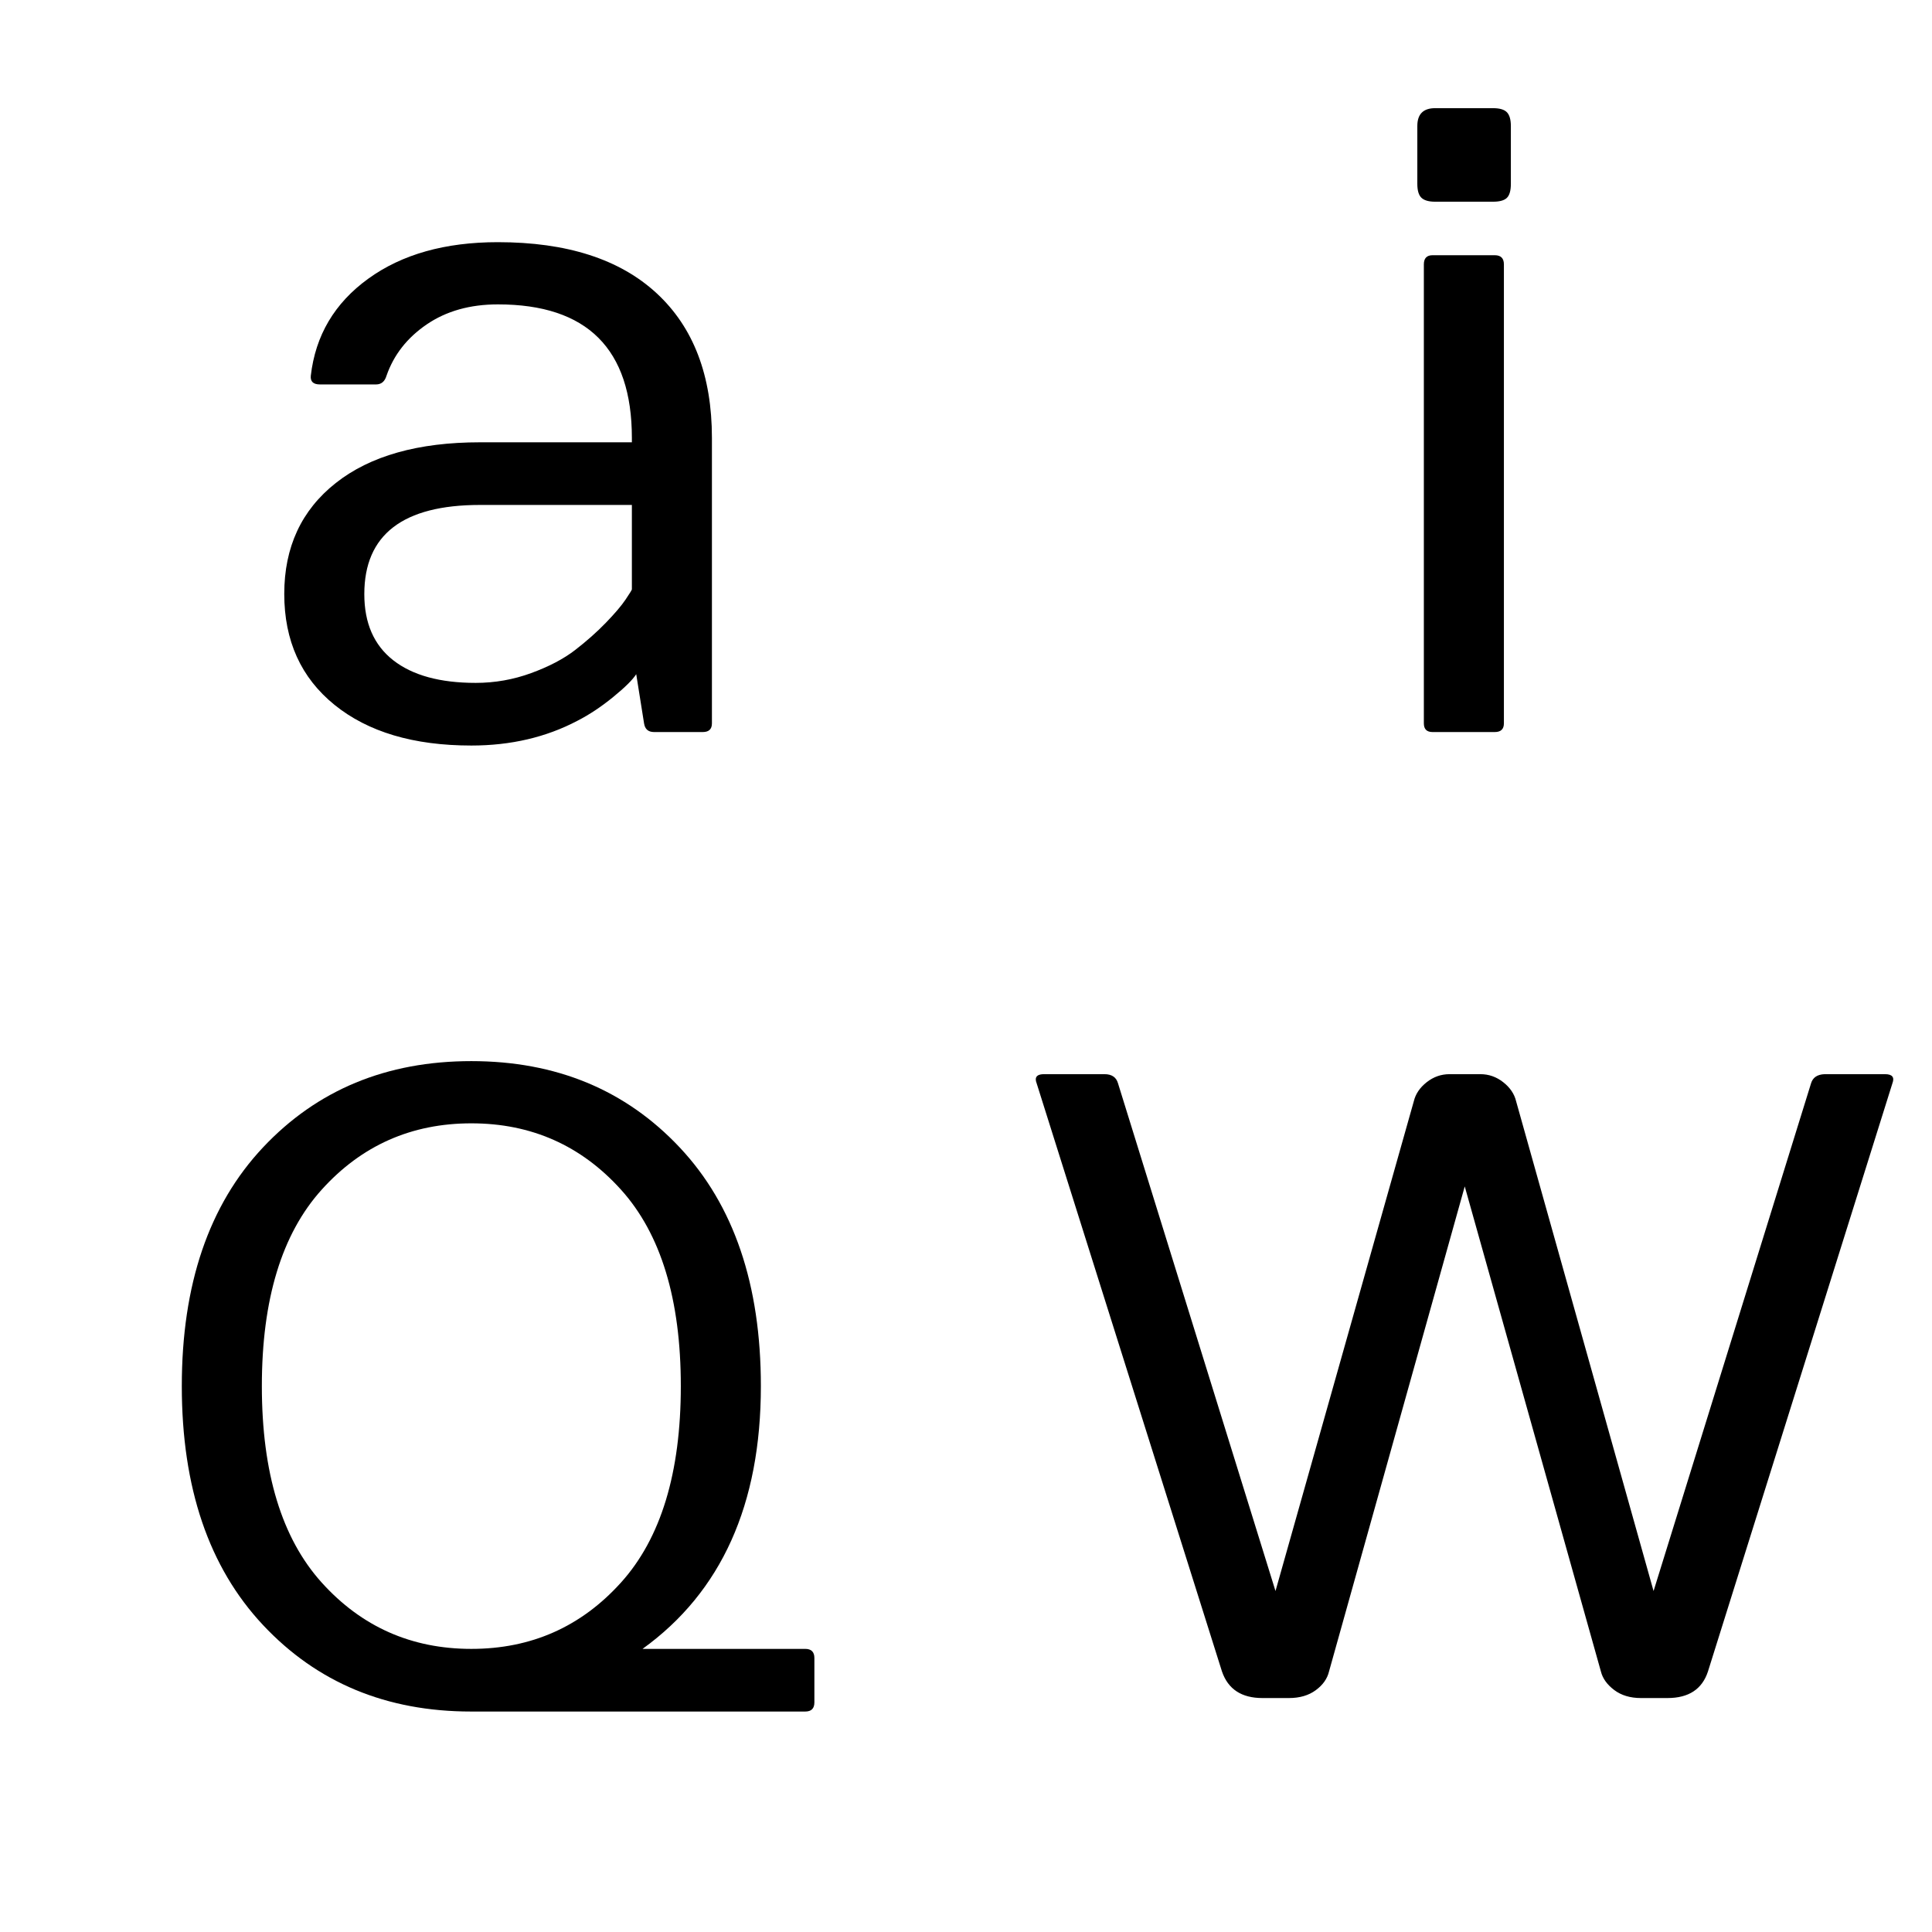
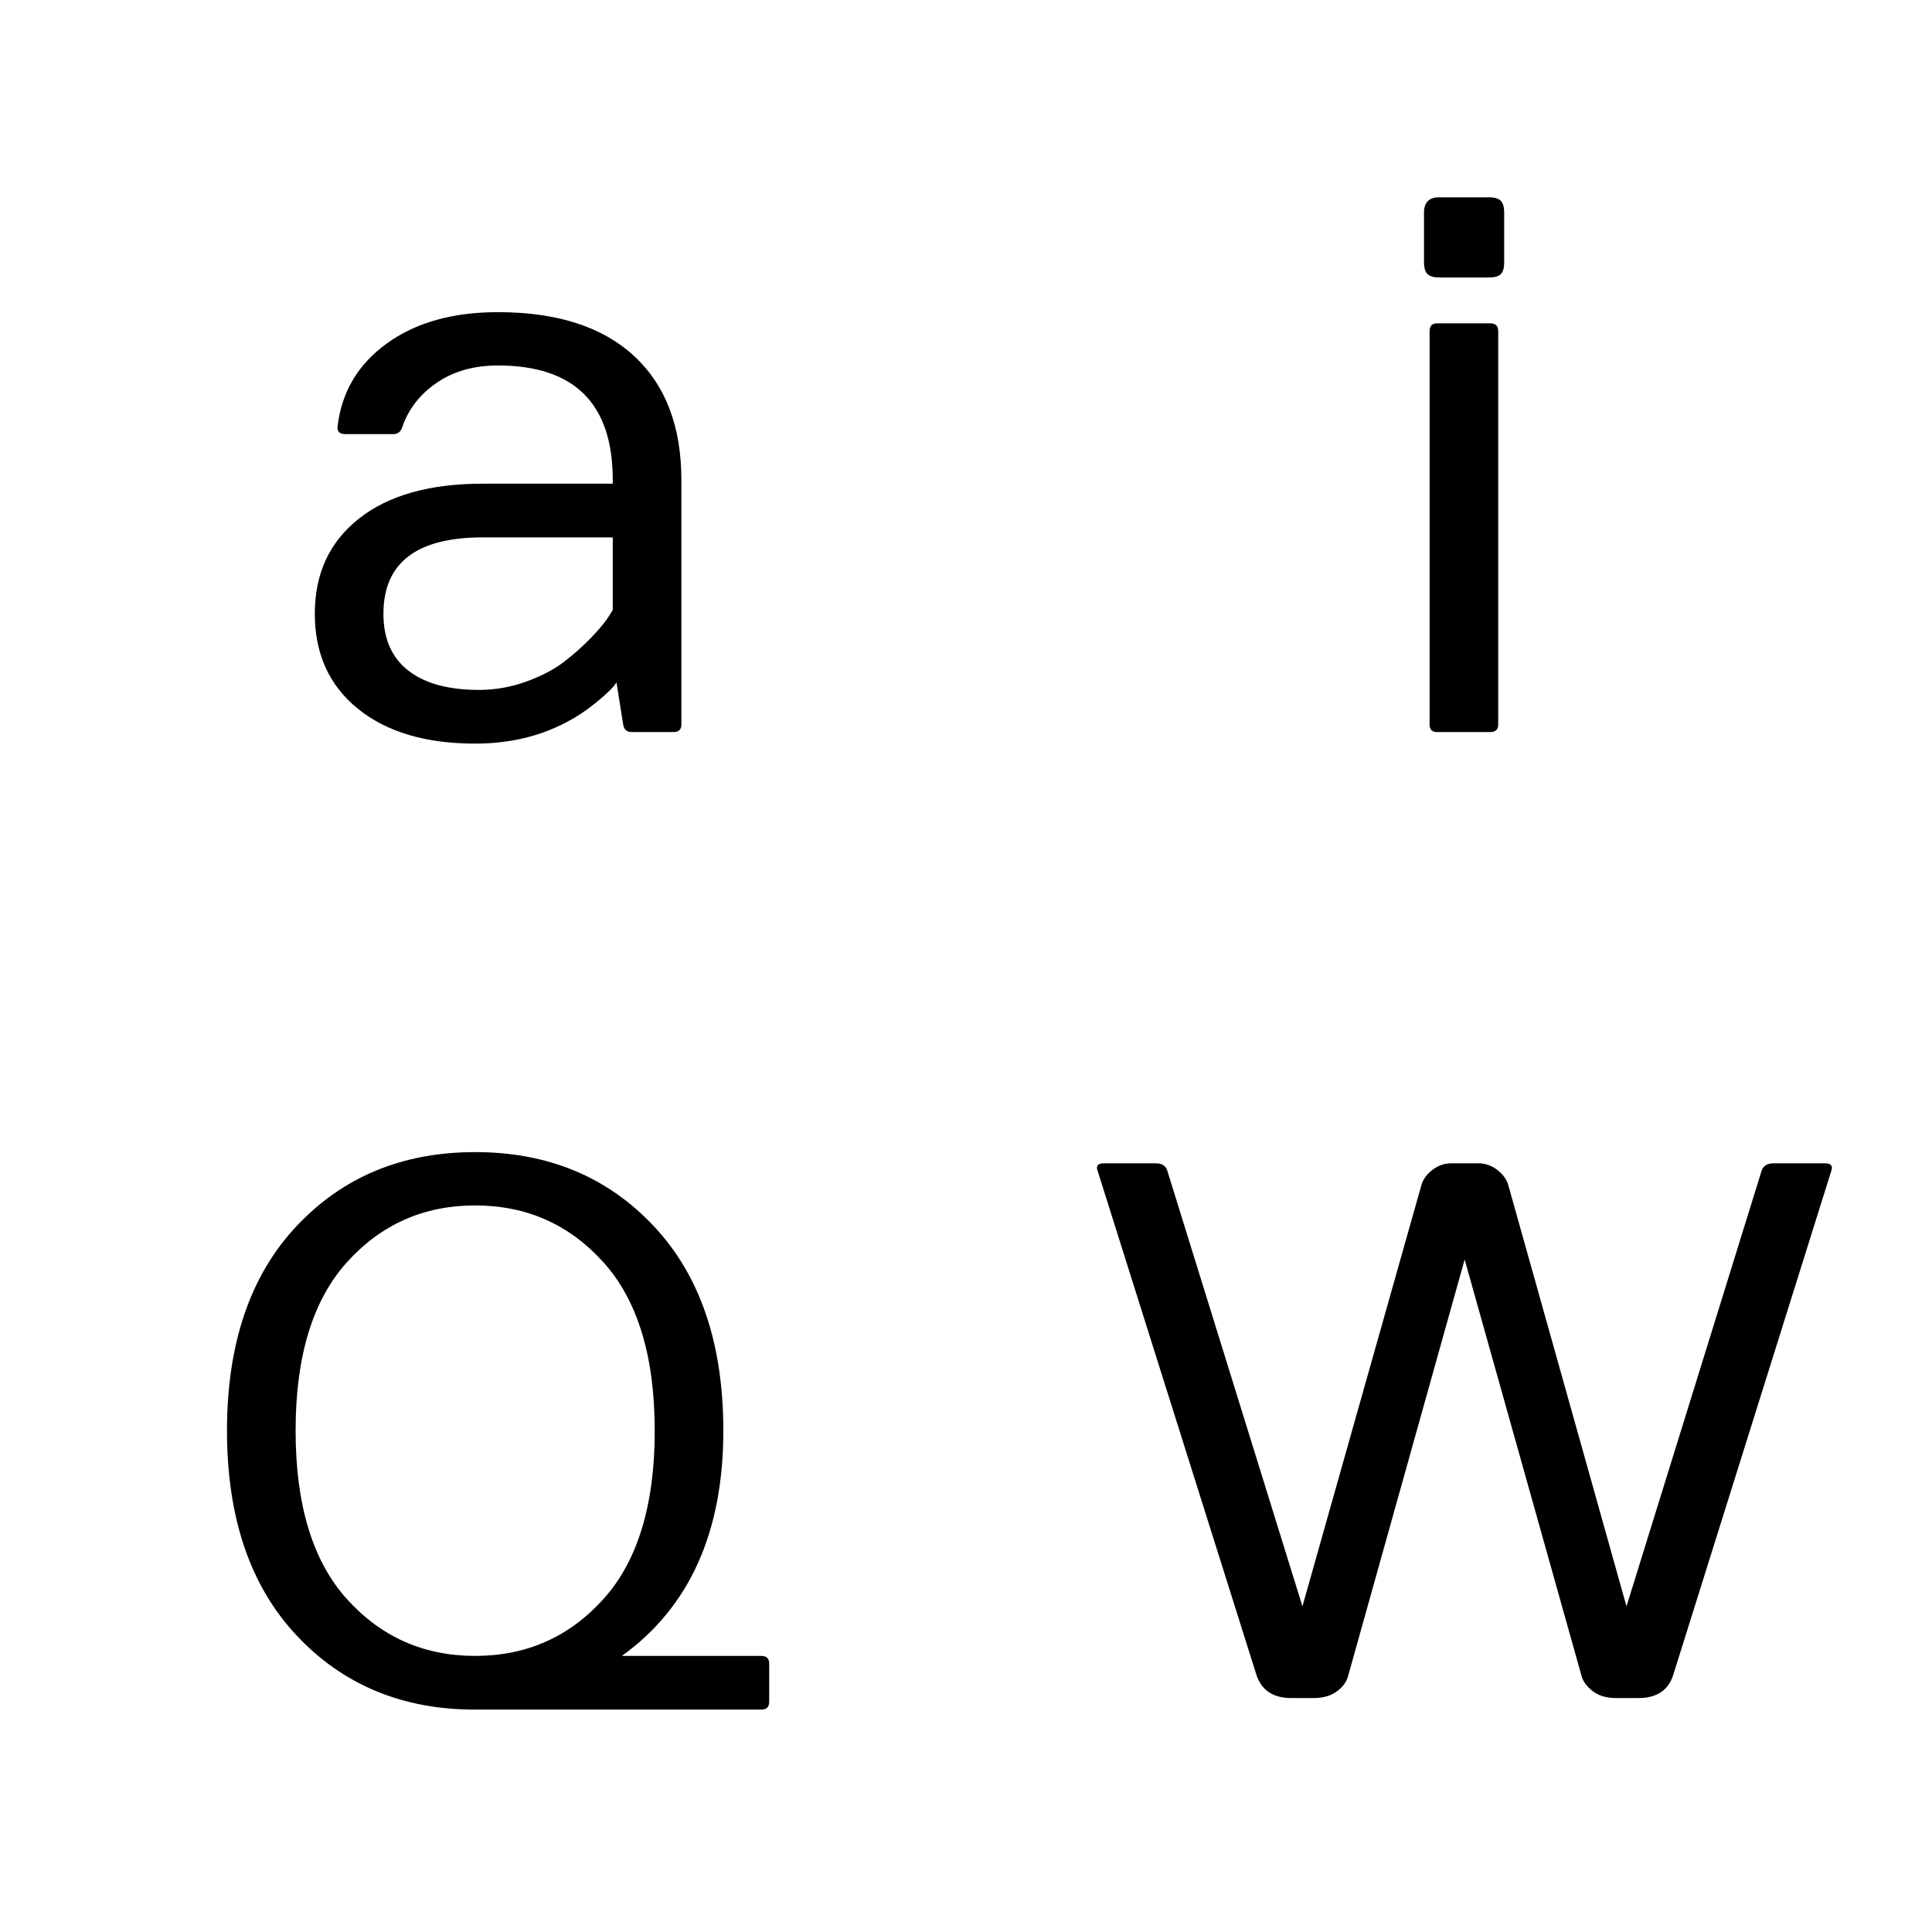
<svg xmlns="http://www.w3.org/2000/svg" height="512" width="512">
  <style>
path { fill: black; fill-rule: nonzero; }
</style>
  <g>
-     <g transform="translate(8 8) scale(0.1152952) translate(461 1613.25) scale(1 -1)">
+     <g transform="translate(8 8) scale(0.09882446) translate(640.25 1882.125) scale(1 -1)">
      <path d="M238.5,62.5 q-115.5,93.5,-115.5,255 q0,161.5,118.5,255 q118.5,93.5,331.5,93.5 l349,0 l0,10 q0,307,-308,307 q-96,0,-163.5,-46 q-67.5,-46,-92.5,-118 q-6,-20,-24,-20 l-129,0 q-23,0,-21,20 q16,139,132,223 q116,84,298,84 q238,0,365,-117.5 q127,-117.5,127,-332.5 l0,-656 q0,-20,-21,-20 l-112,0 q-20,0,-23,20 l-18,113 q-12,-19,-53,-52.5 q-41,-33.5,-82,-54.5 q-108,-57,-244,-57 q-199,0,-314.5,93.5 z M307,317 q0,-100,66.5,-152 q66.5,-52,189.5,-52 q66,0,127.5,22.5 q61.5,22.5,101,53 q39.5,30.5,70.5,62.5 q31,32,45.5,53.5 q14.5,21.5,14.5,23.5 l0,194 l-349,0 q-266,0,-266,-205 z" />
    </g>
-     <g transform="translate(264 8) scale(0.1152952) translate(784 1613.25) scale(1 -1)">
+     <g transform="translate(264 8) scale(0.09882446) translate(963.25 1882.125) scale(1 -1)">
      <path d="M184,1393 q0,41,41,41 l133,0 q23,0,32,-9.5 q9,-9.5,9,-31.5 l0,-133 q0,-23,-9,-32 q-9,-9,-32,-9 l-133,0 q-22,0,-31.5,9 q-9.5,9,-9.5,32 l0,133 z M199,20 l0,1055 q0,21,20,21 l143,0 q21,0,21,-21 l0,-1055 q0,-20,-21,-20 l-143,0 q-20,0,-20,20 z" />
    </g>
-     <g transform="translate(8 264) scale(0.1152952) translate(225.5 1613.25) scale(1 -1)">
+     <g transform="translate(8 264) scale(0.09882446) translate(404.75 1882.125) scale(1 -1)">
      <path d="M1454,717 q0,-408,-272,-604 l374,0 q21,0,21,-21 l0,-102 q0,-21,-21,-21 l-768,0 q-292,0,-478.5,199 q-186.5,199,-186.5,549 q0,350,186.5,548.5 q186.5,198.5,479,198.5 q292.5,0,479,-198.5 q186.5,-198.5,186.5,-548.5 z M1132.5,1168.5 q-137.5,152.5,-344,152.5 q-206.5,0,-344,-152.5 q-137.5,-152.5,-137.5,-451.5 q0,-299,137.5,-451.5 q137.5,-152.5,344,-152.5 q206.5,0,344,152.5 q137.5,152.5,137.5,451.5 q0,299,-137.5,451.5 z" />
    </g>
-     <g transform="translate(264 264) scale(0.1152952) translate(30 1613.25) scale(1 -1)">
+     <g transform="translate(264 264) scale(0.09882446) translate(209.25 1882.125) scale(1 -1)">
      <path d="M63,1413 q-2,5,-2,9 q0,12,19,12 l139,0 q25,0,31,-21 l362,-1167 l318,1126 q6,25,29.5,43.5 q23.5,18.5,52.5,18.5 l71,0 q29,0,52.5,-18.5 q23.5,-18.5,29.5,-43.5 l316,-1126 l362,1167 q6,20,31,21 l139,0 q25,0,17,-21 l-424,-1352 q-20,-61,-93,-61 l-61,0 q-37,0,-61.5,18.5 q-24.5,18.5,-30.5,42.5 l-313,1115 l-312,-1115 q-6,-25,-30.5,-43 q-24.5,-18,-61.5,-18 l-61,0 q-72,0,-93,61 l-426,1352 z" />
    </g>
  </g>
</svg>
